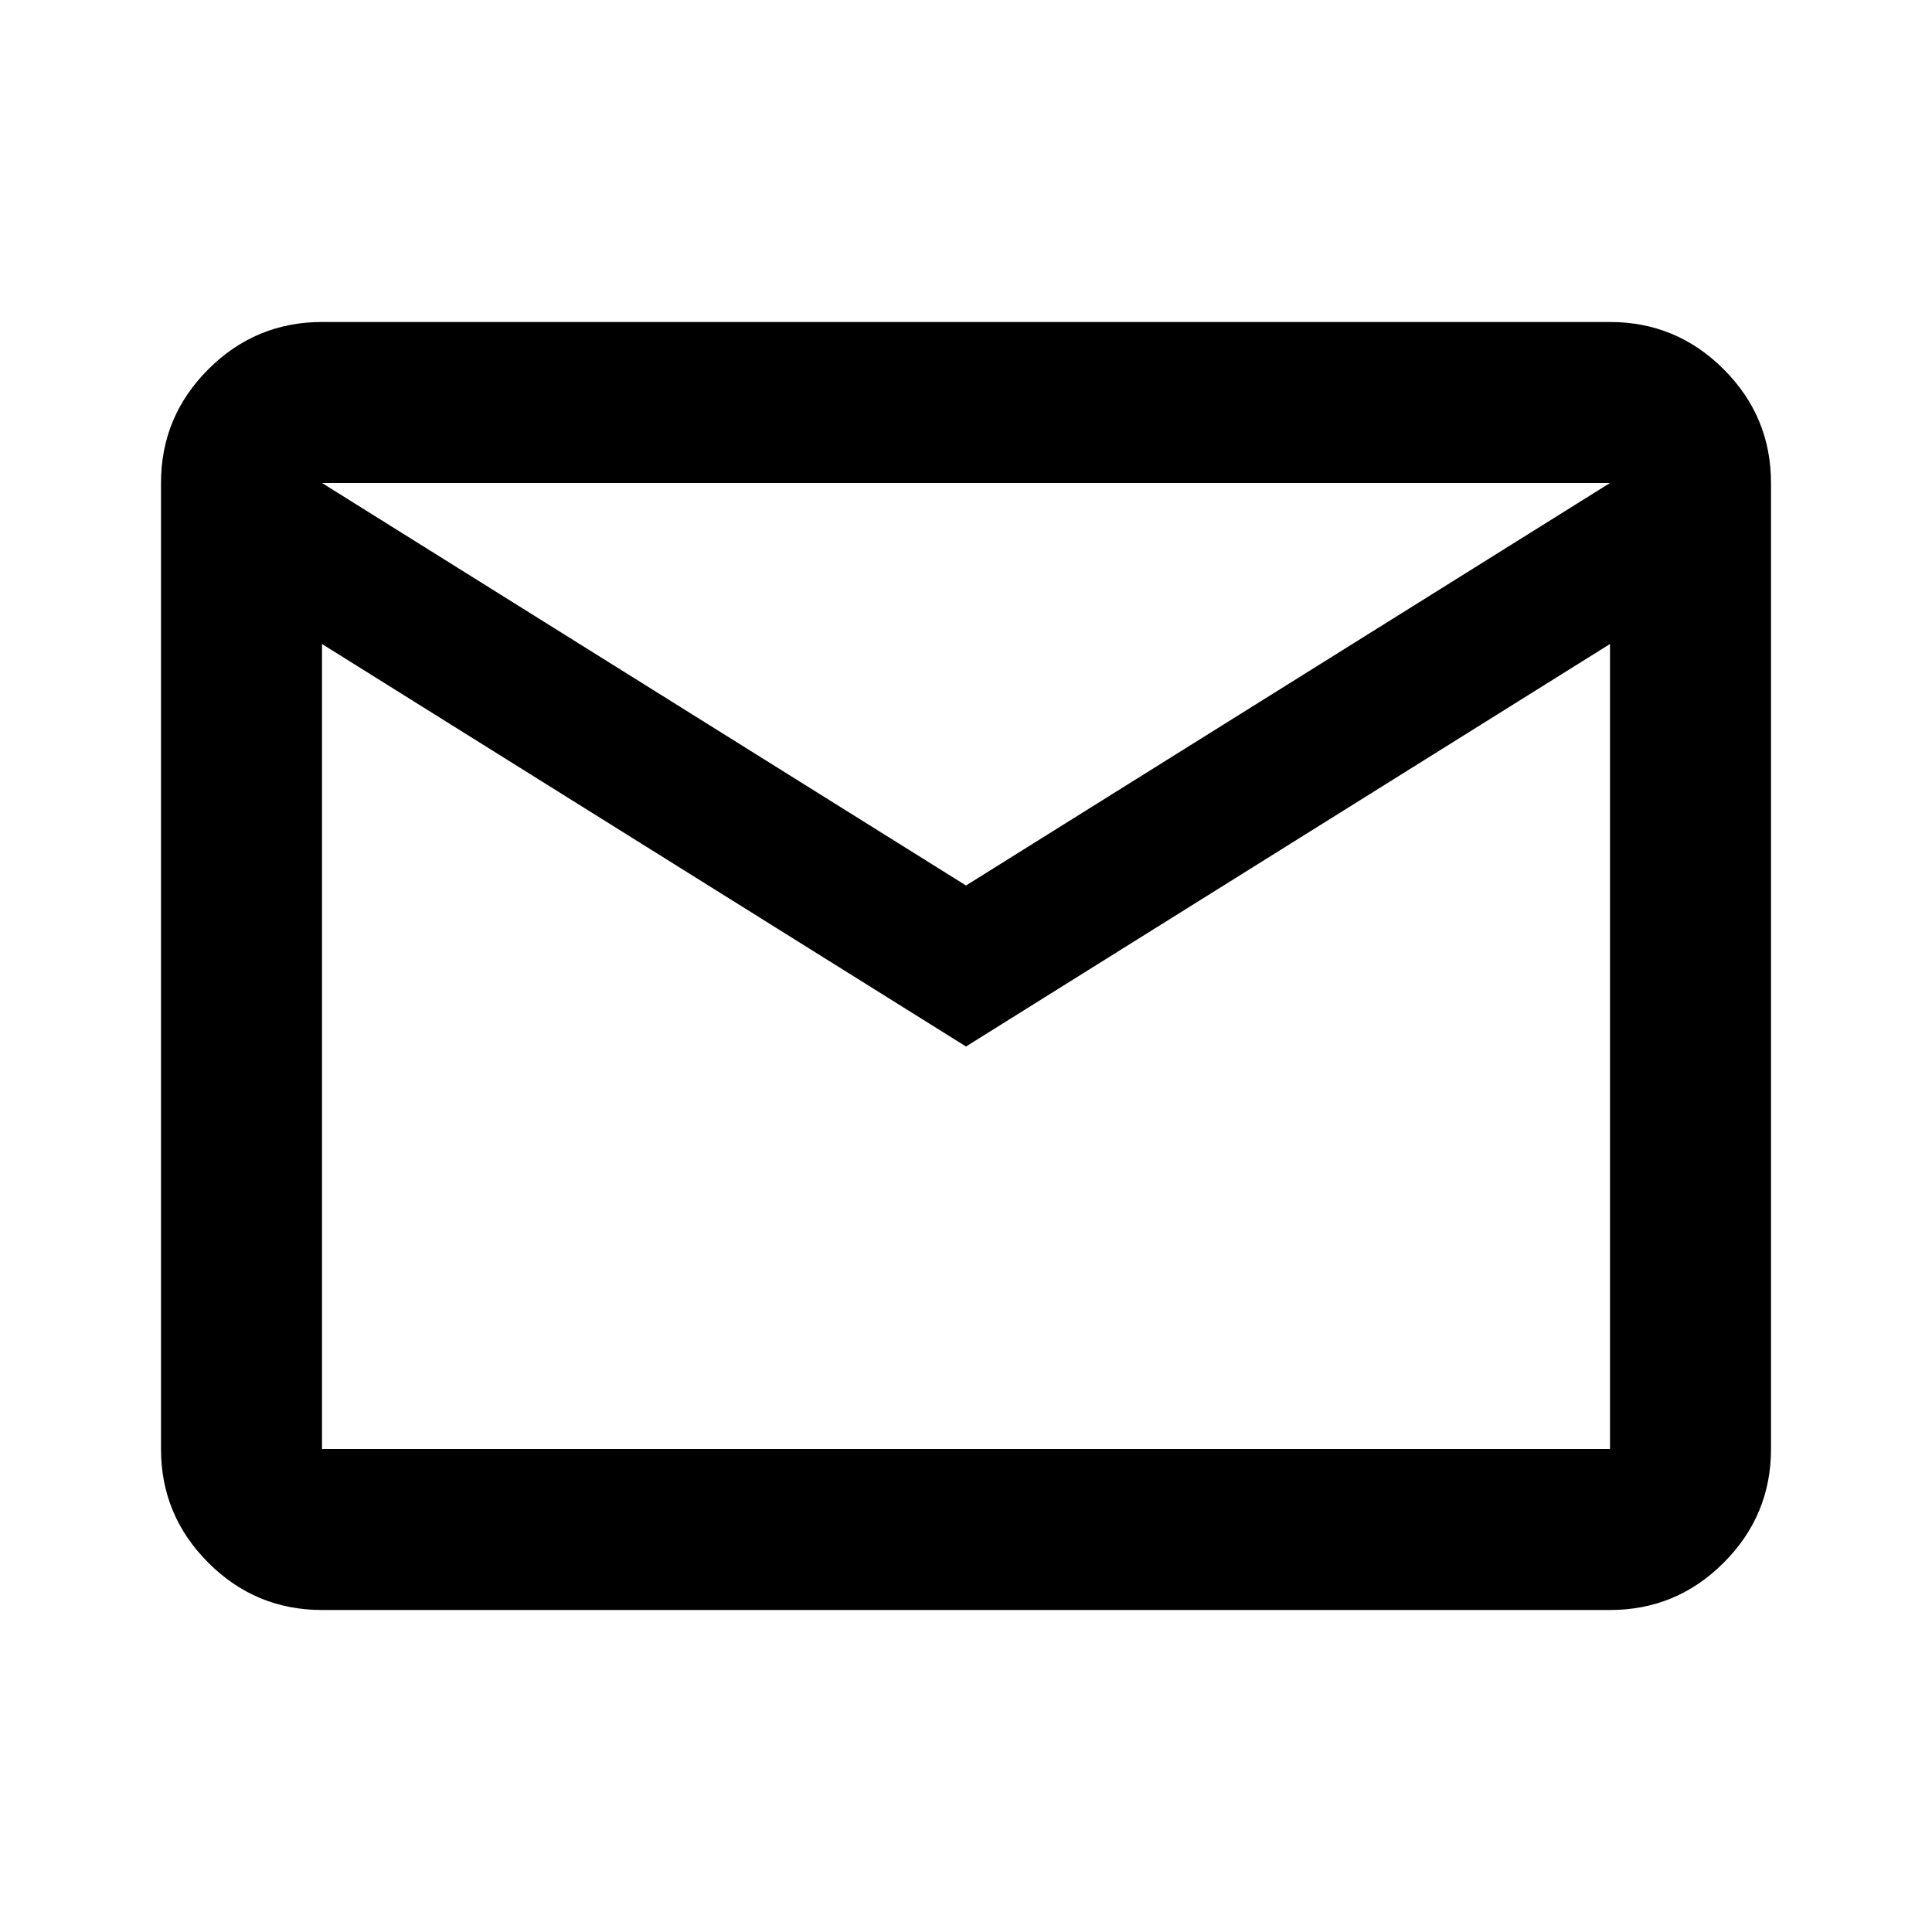
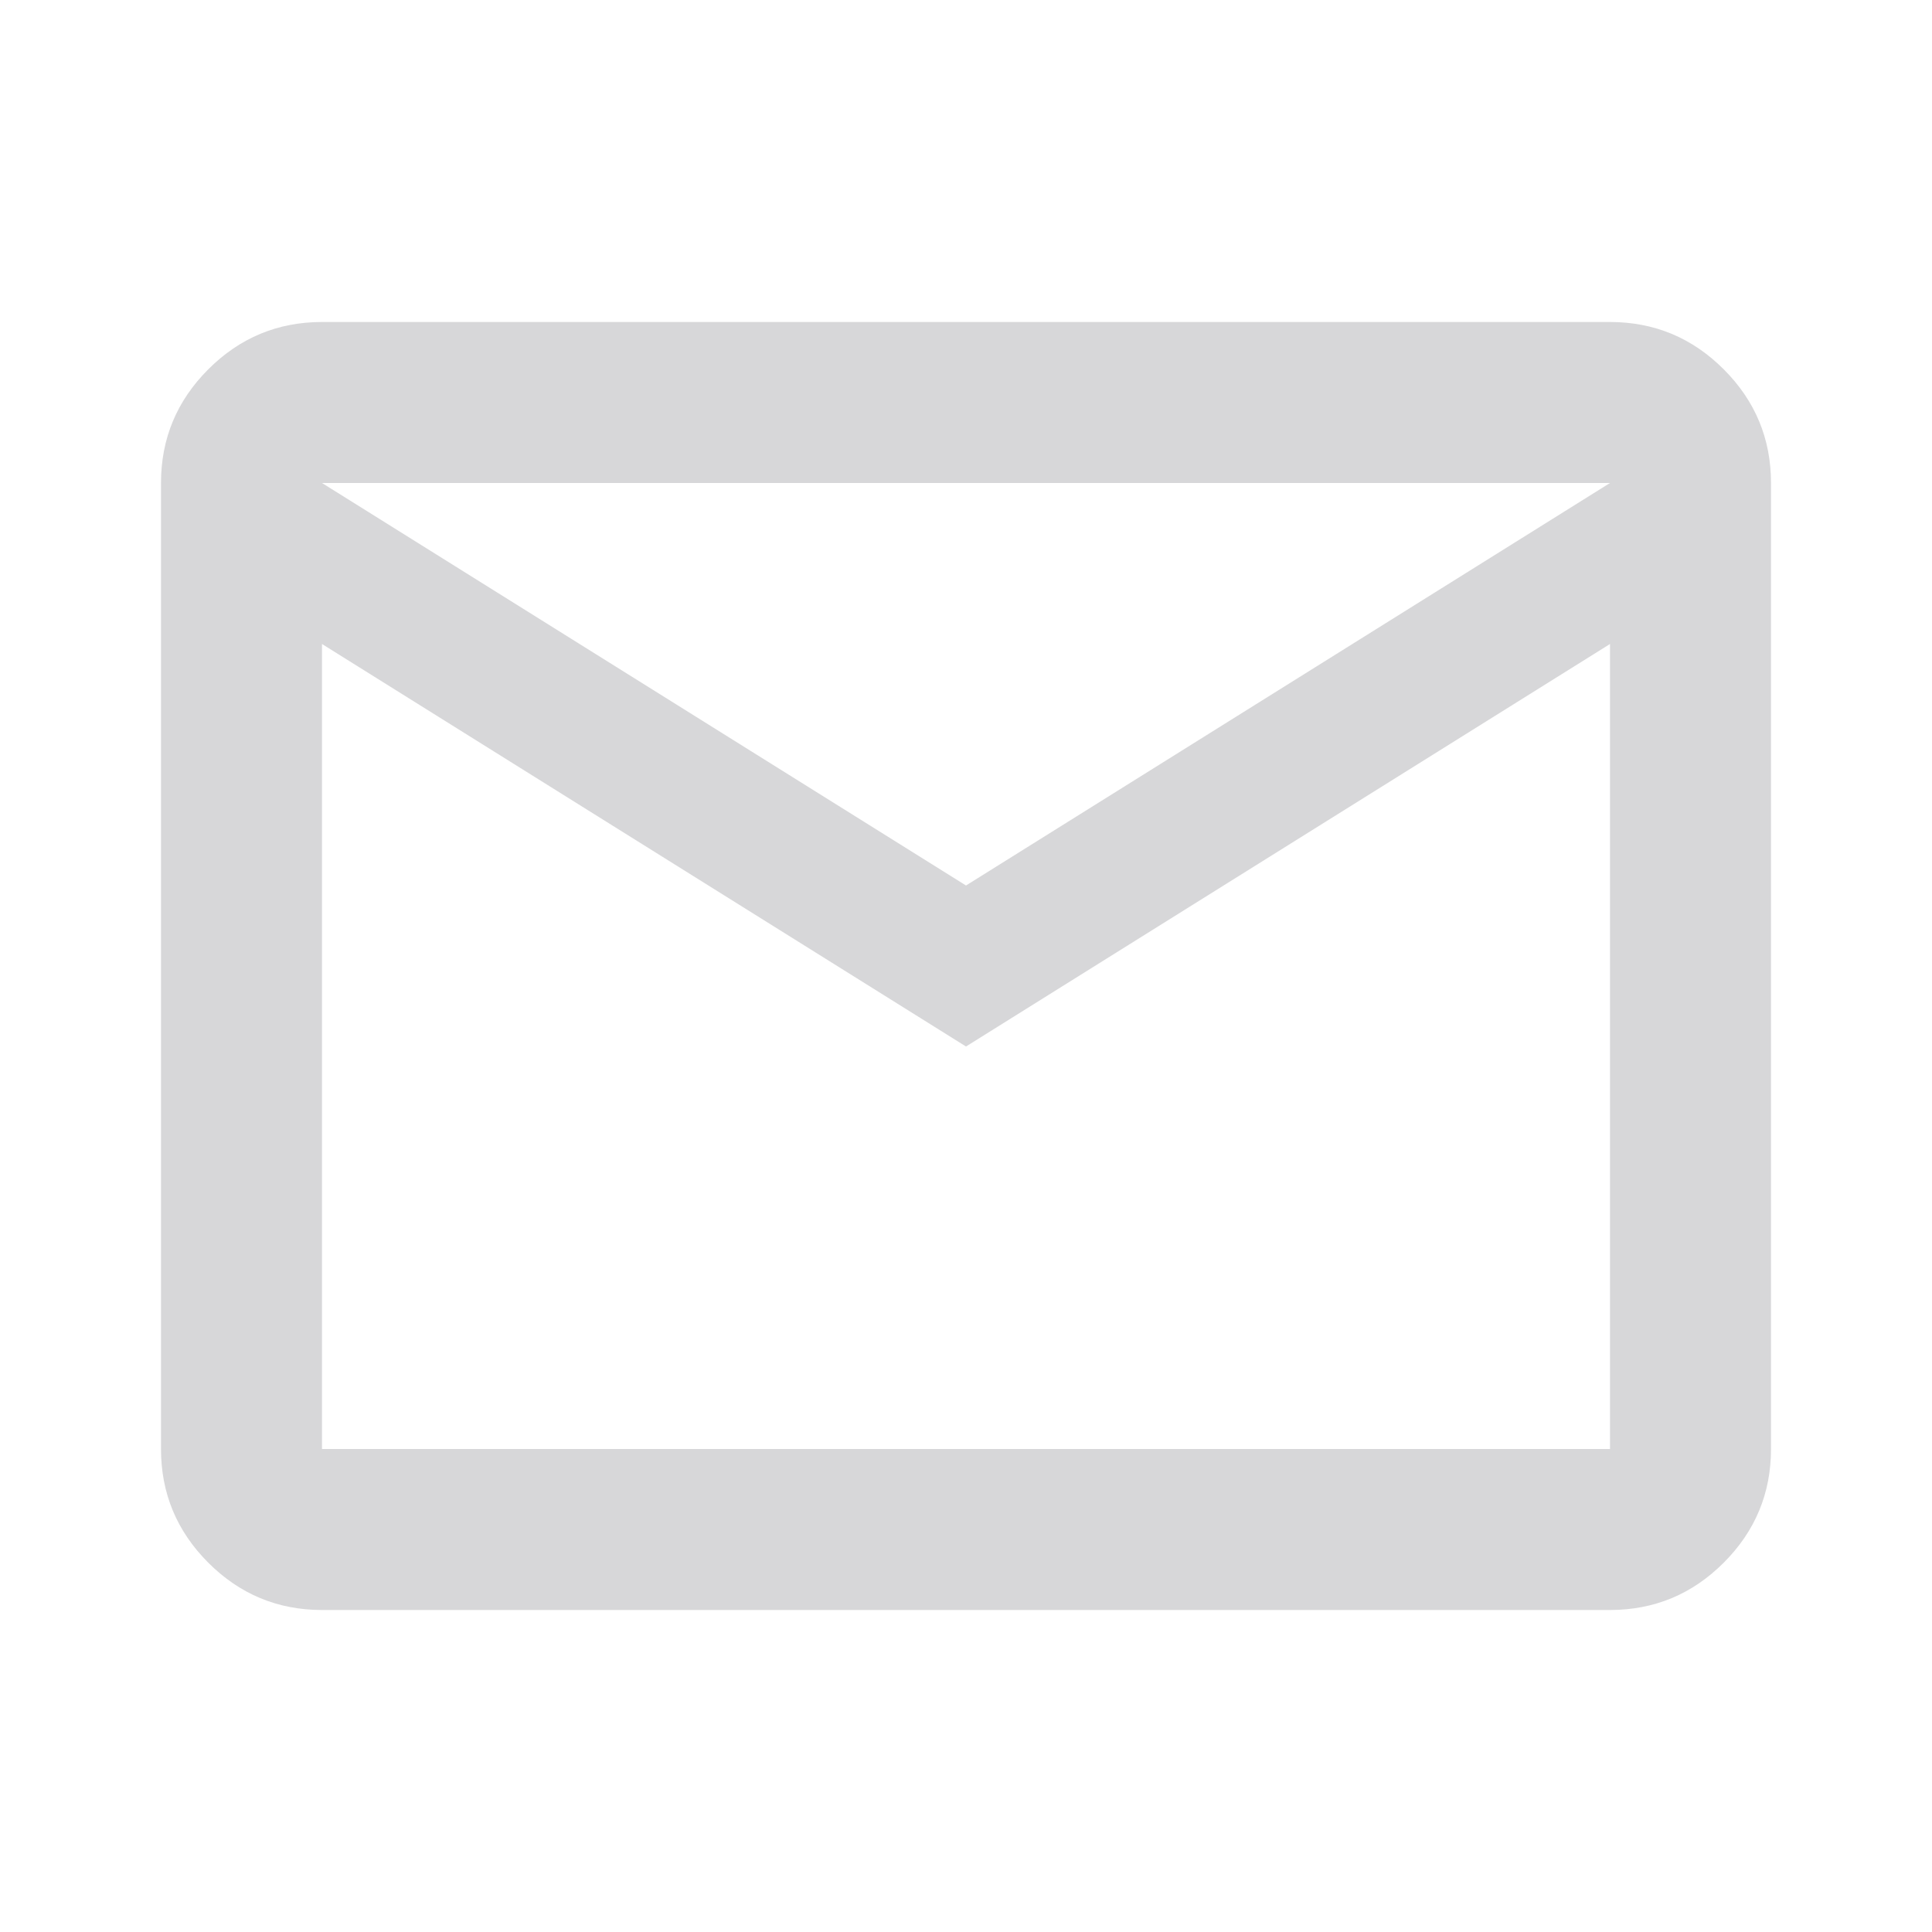
- <svg xmlns="http://www.w3.org/2000/svg" height="64px" width="64px" viewBox="0 -960 960 960" fill="currentColor">
+ <svg xmlns="http://www.w3.org/2000/svg" height="64px" width="64px" viewBox="0 -960 960 960" fill="#D7D7D9">
  <path d="M160-160q-33 0-56.5-23.5T80-240v-480q0-33 23.5-56.5T160-800h640q33 0 56.5 23.5T880-720v480q0 33-23.5 56.5T800-160H160Zm320-280L160-640v400h640v-400L480-440Zm0-80 320-200H160l320 200ZM160-640v-80 480-400Z" />
</svg>
